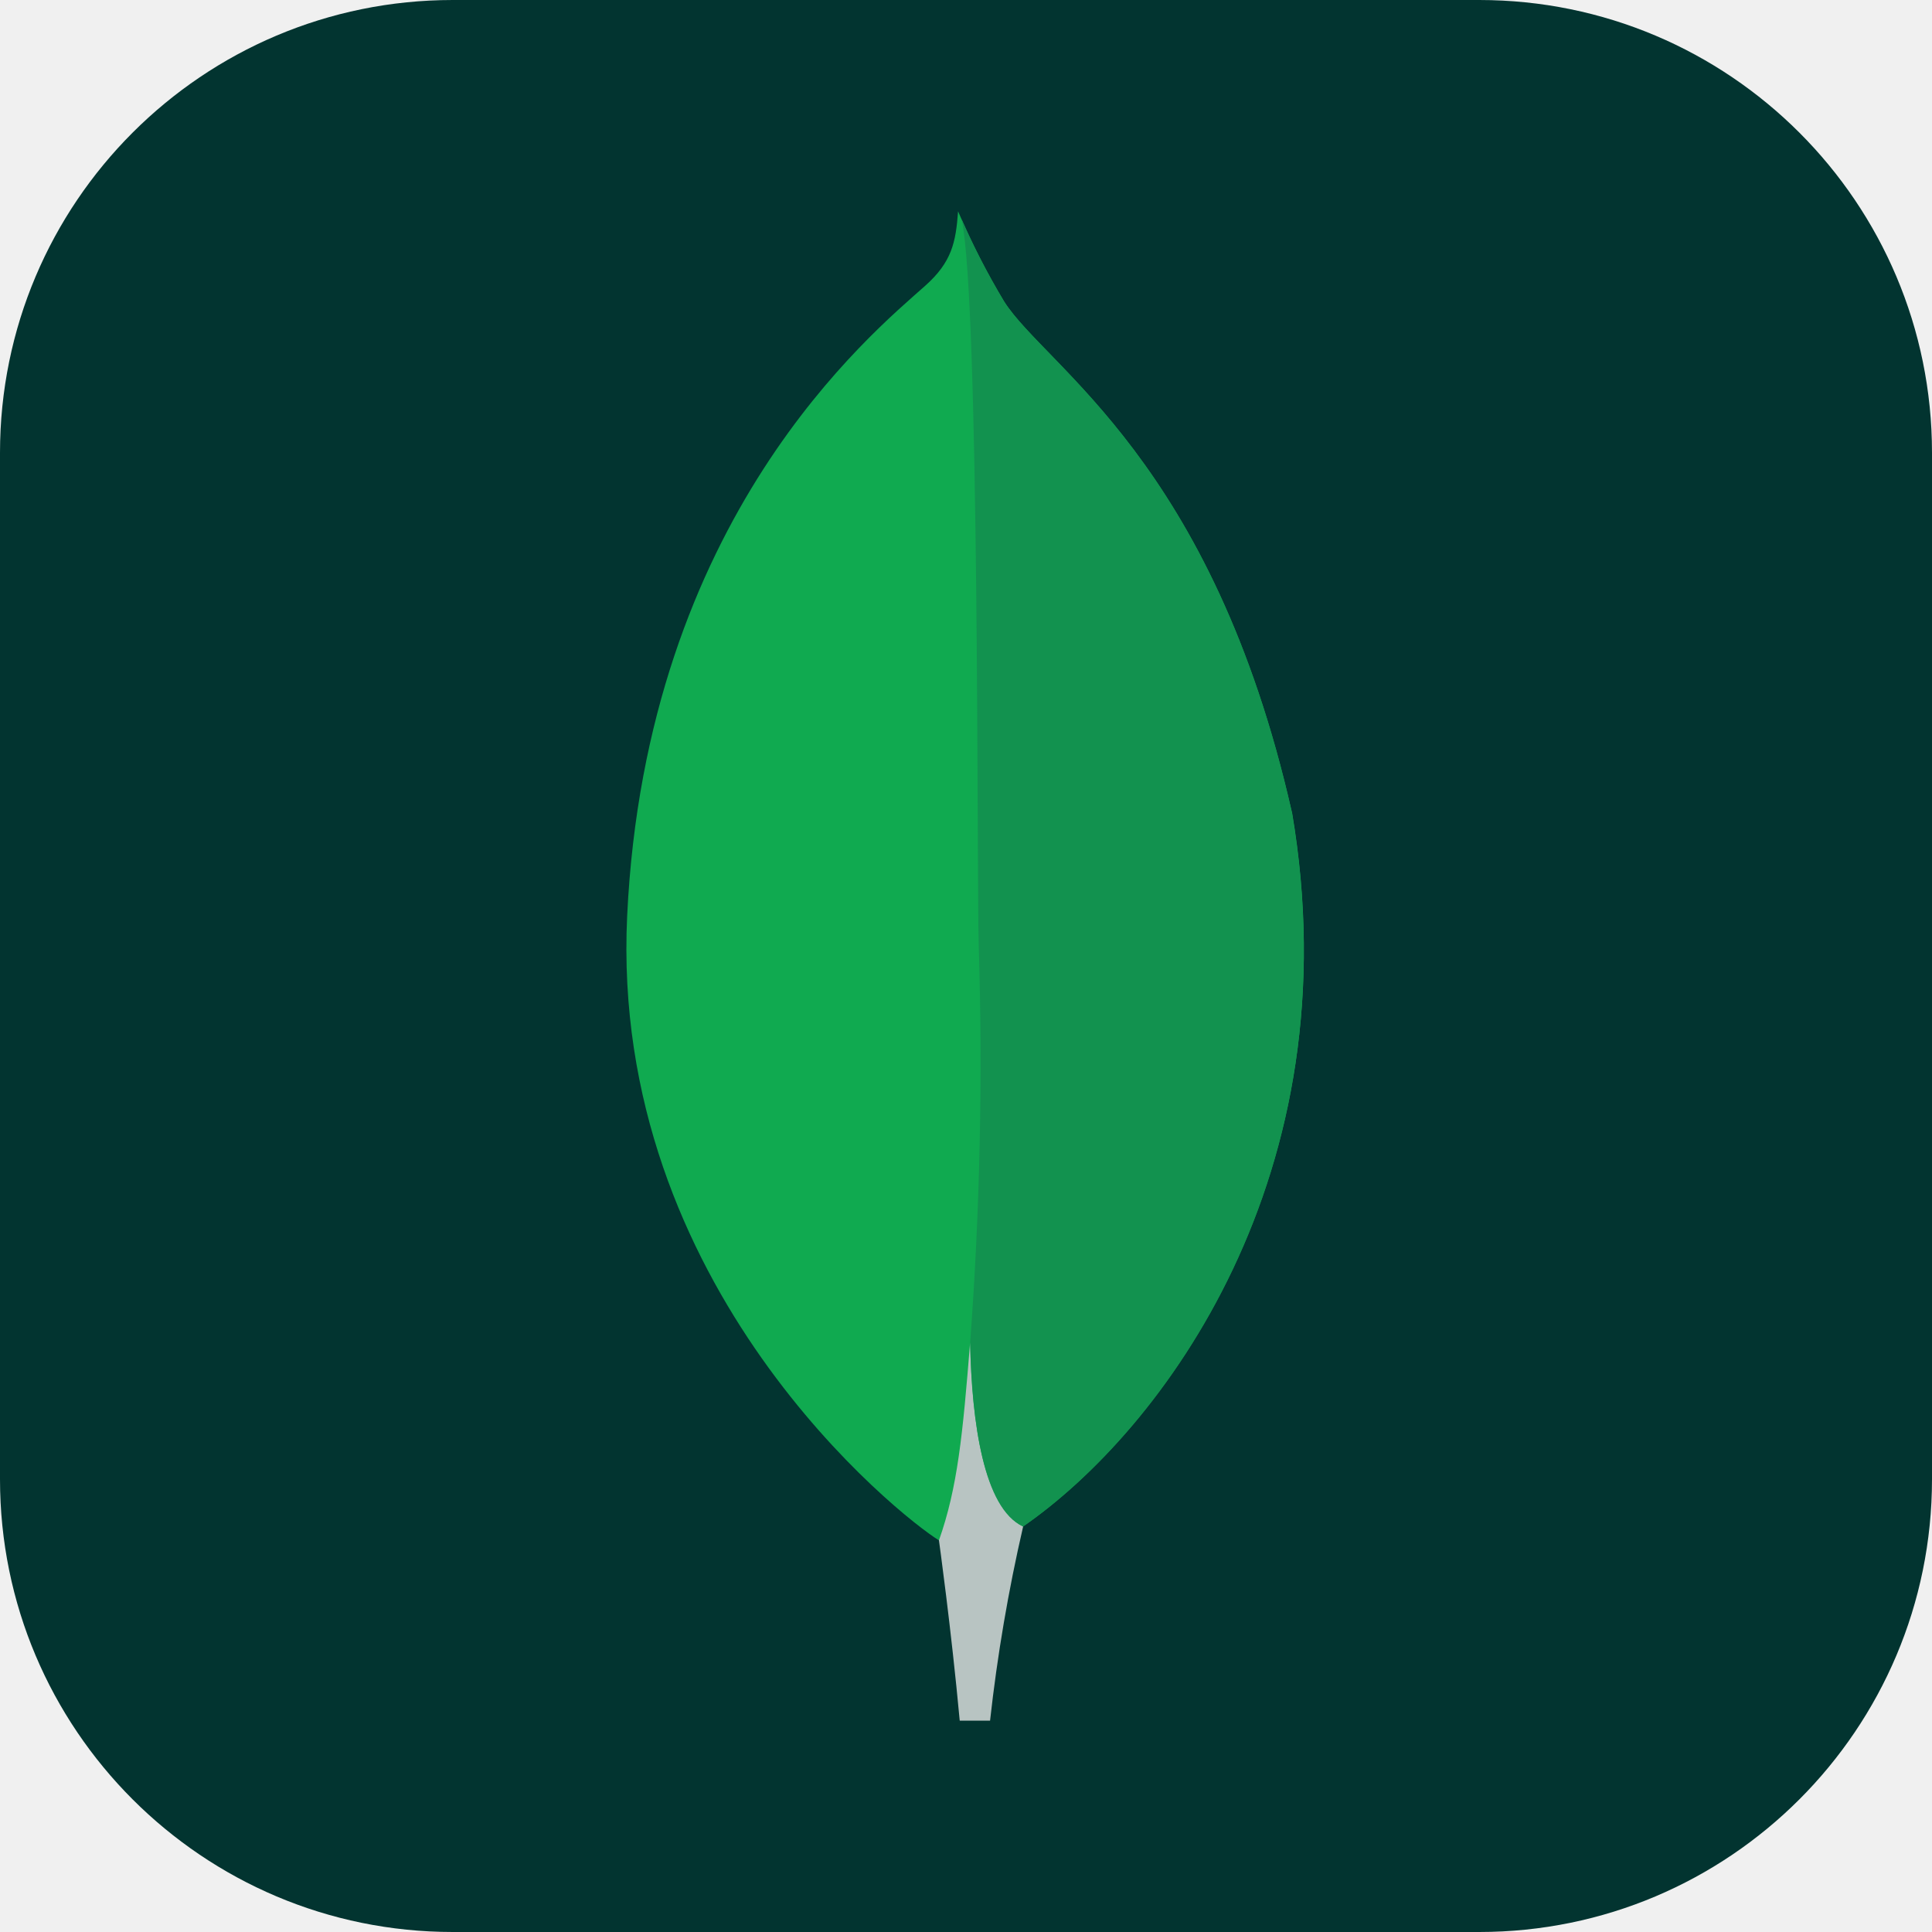
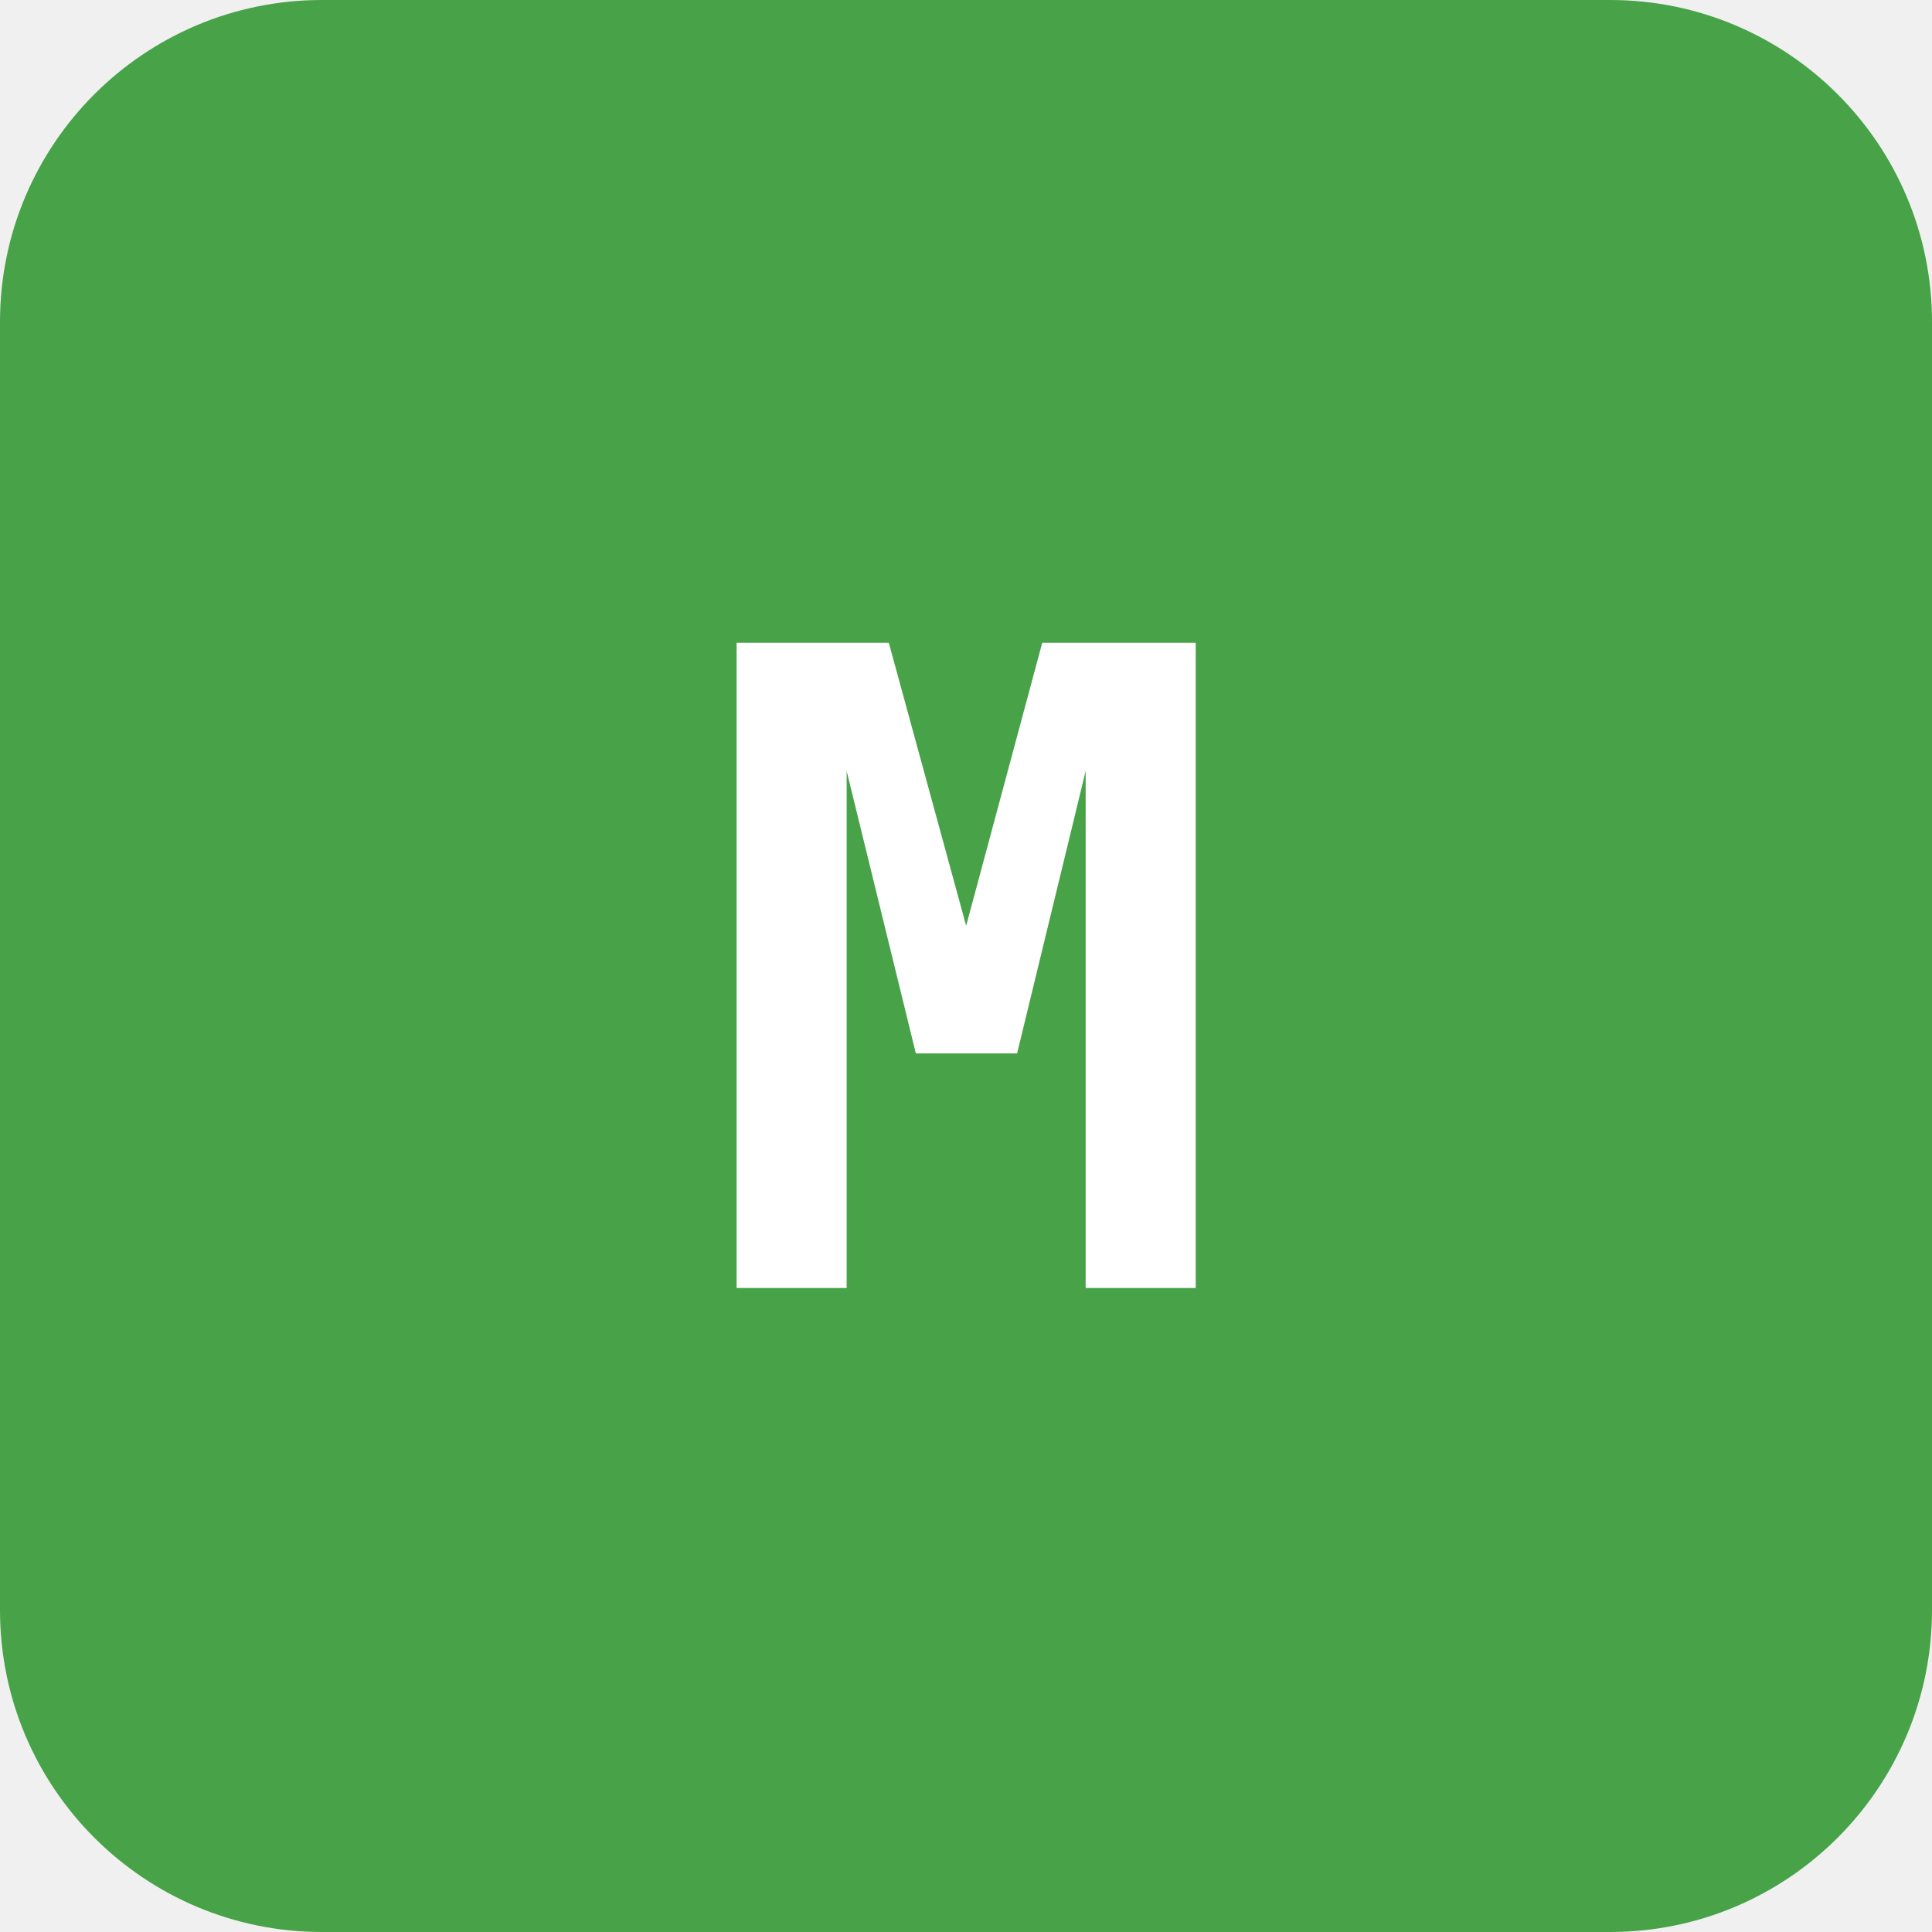
- <svg xmlns="http://www.w3.org/2000/svg" width="256" height="256" viewBox="0 0 256 256">
-   <g fill="none">
-     <rect width="256" height="256" fill="#023430" rx="60" />
-     <path fill="#10AA50" d="M171.173 107.591c-10.537-46.481-32.497-58.855-38.099-67.602A99.398 99.398 0 0 1 126.949 28c-.296 4.13-.84 6.73-4.35 9.862c-7.047 6.283-36.977 30.673-39.496 83.486c-2.347 49.242 36.2 79.605 41.292 82.744c3.916 1.927 8.685.041 11.012-1.728c18.581-12.752 43.969-46.75 35.786-94.773" />
-     <path fill="#B8C4C2" d="M128.545 177.871c-.97 12.188-1.665 19.27-4.129 26.235c0 0 1.617 11.603 2.753 23.894h4.019a223.446 223.446 0 0 1 4.384-25.732c-5.203-2.56-6.827-13.702-7.027-24.397Z" />
-     <path fill="#12924F" d="M135.565 202.275c-5.258-2.429-6.779-13.806-7.013-24.404a499.824 499.824 0 0 0 1.136-52.545c-.276-9.194.13-85.158-2.265-96.28a92.425 92.425 0 0 0 5.651 10.936c5.602 8.754 27.569 21.128 38.099 67.609c8.203 47.941-17.047 81.849-35.608 94.684Z" />
-   </g>
+ <svg xmlns="http://www.w3.org/2000/svg" viewBox="0 0 48 48" width="48" height="48">
+   <rect width="48" height="48" rx="8" fill="#47a248" />
+   <text x="24" y="32" font-family="monospace,sans-serif" font-size="22" font-weight="700" fill="#fff" text-anchor="middle">M</text>
</svg>
